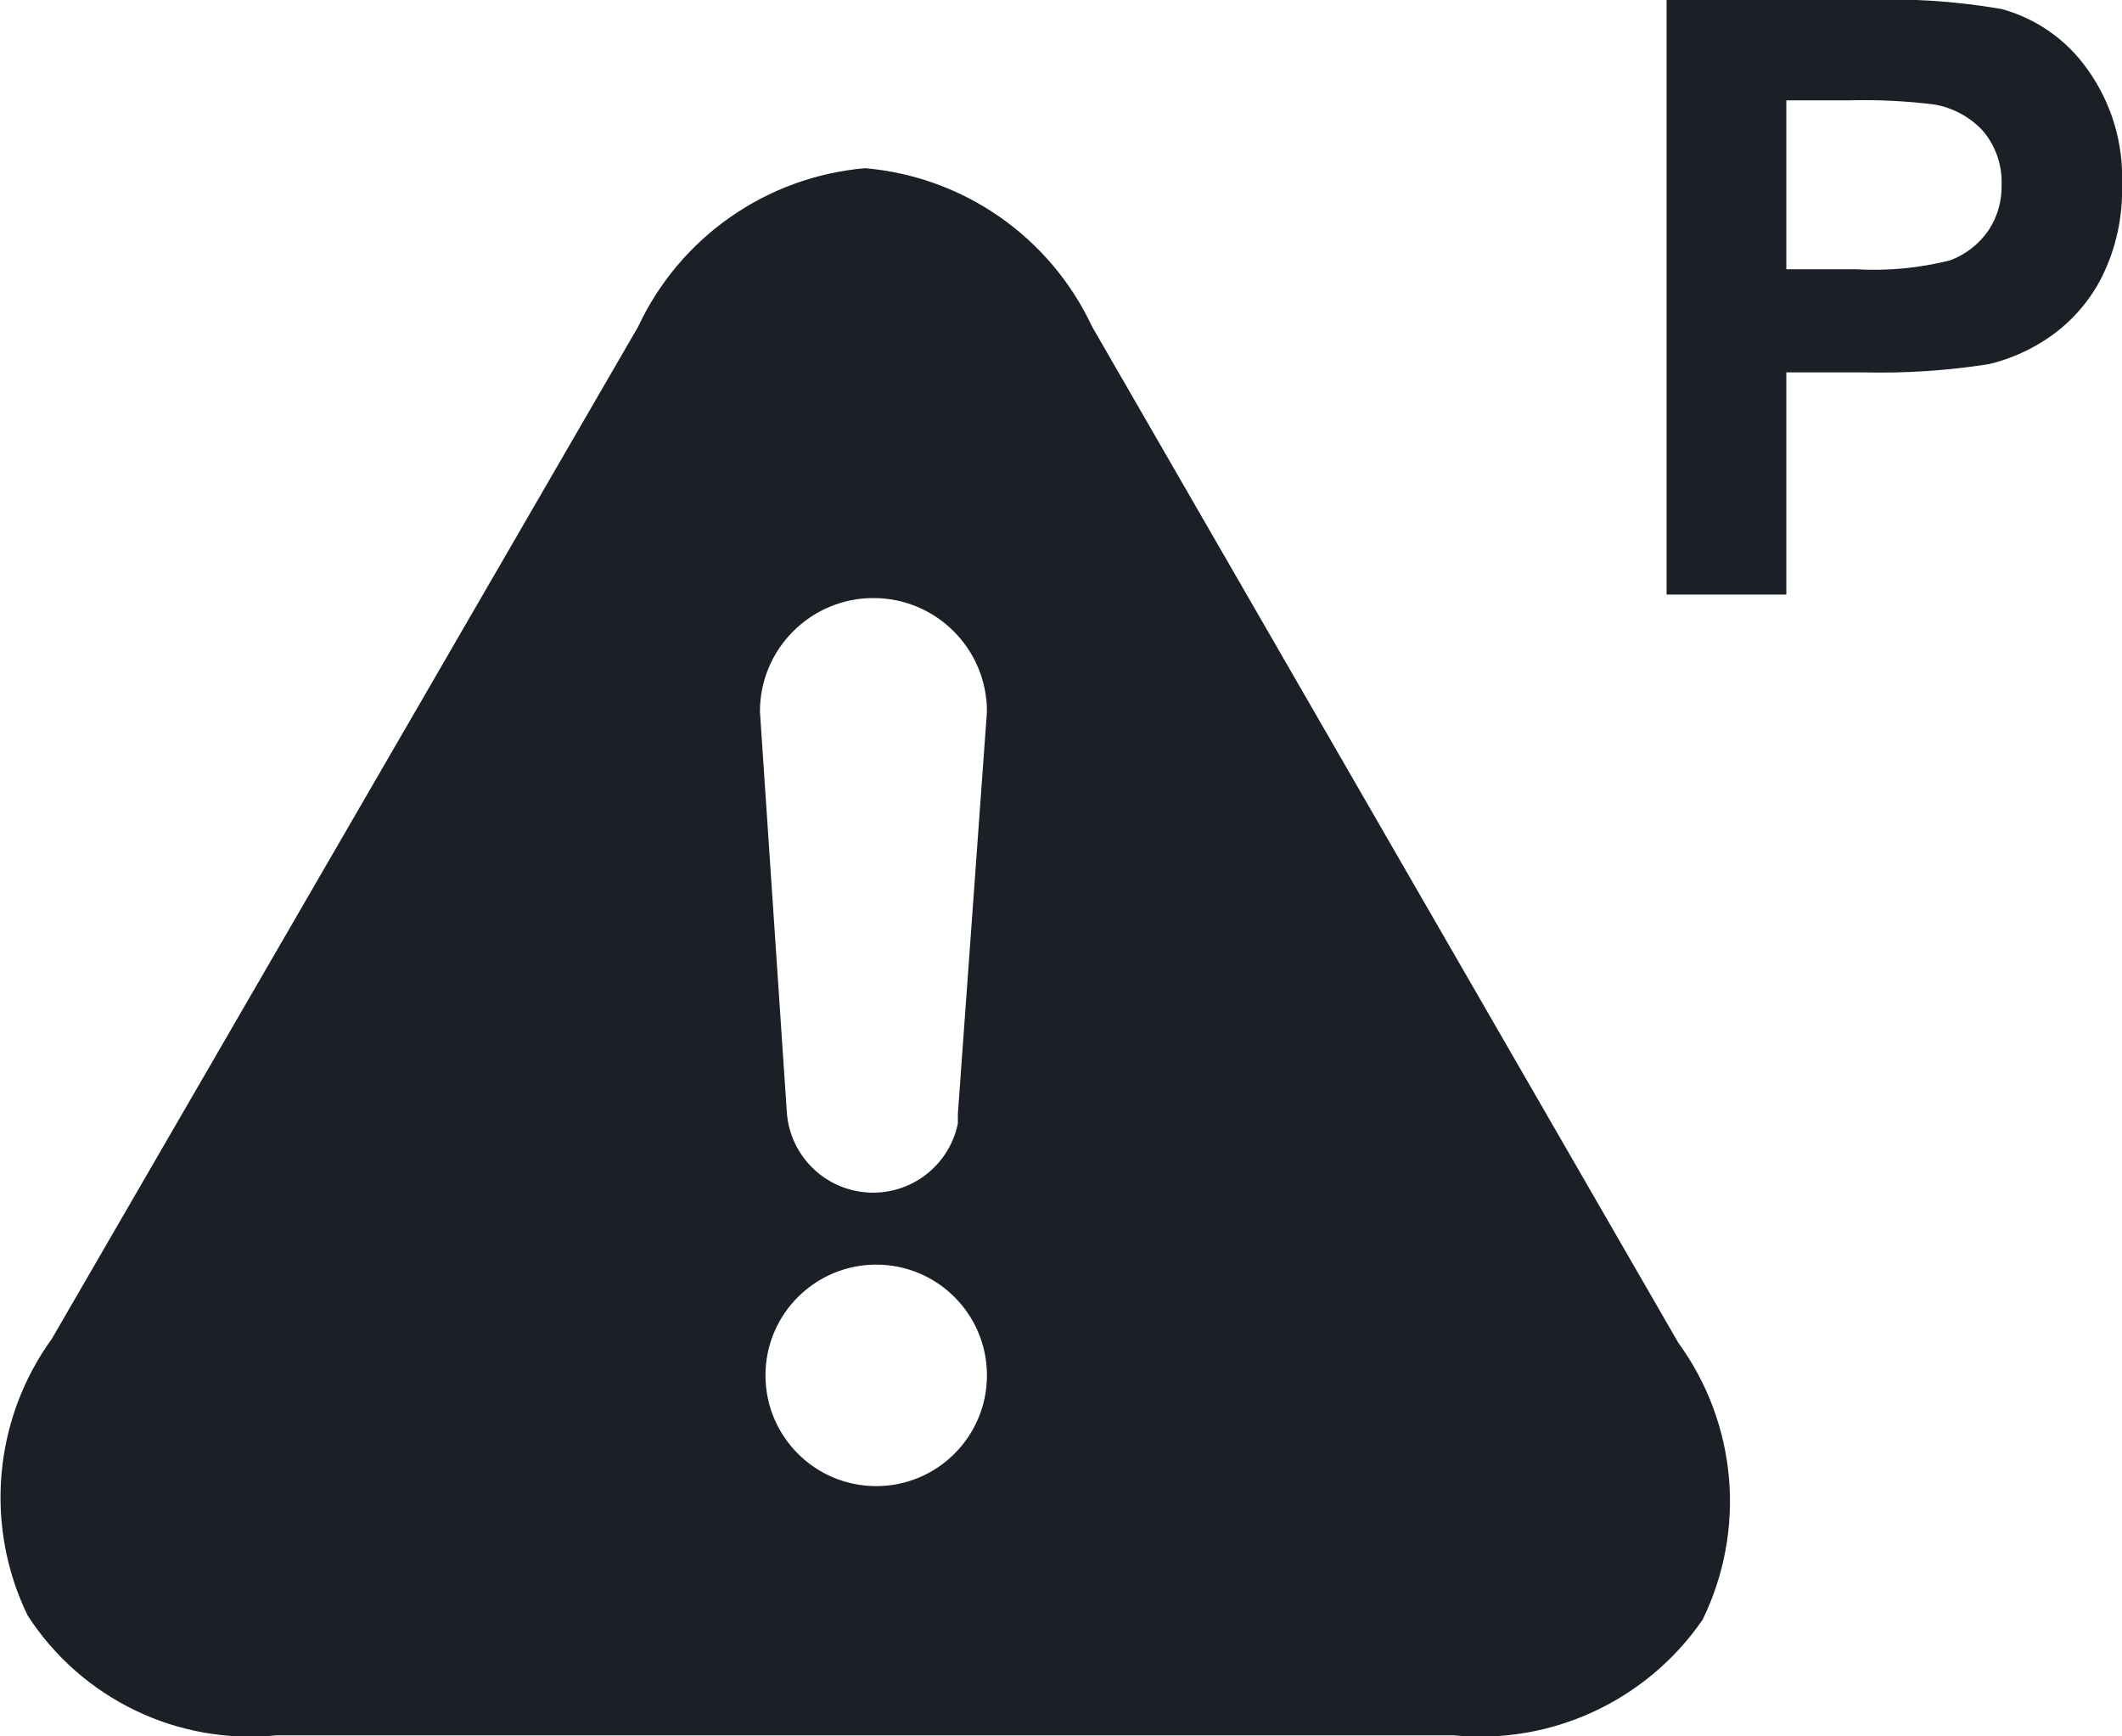
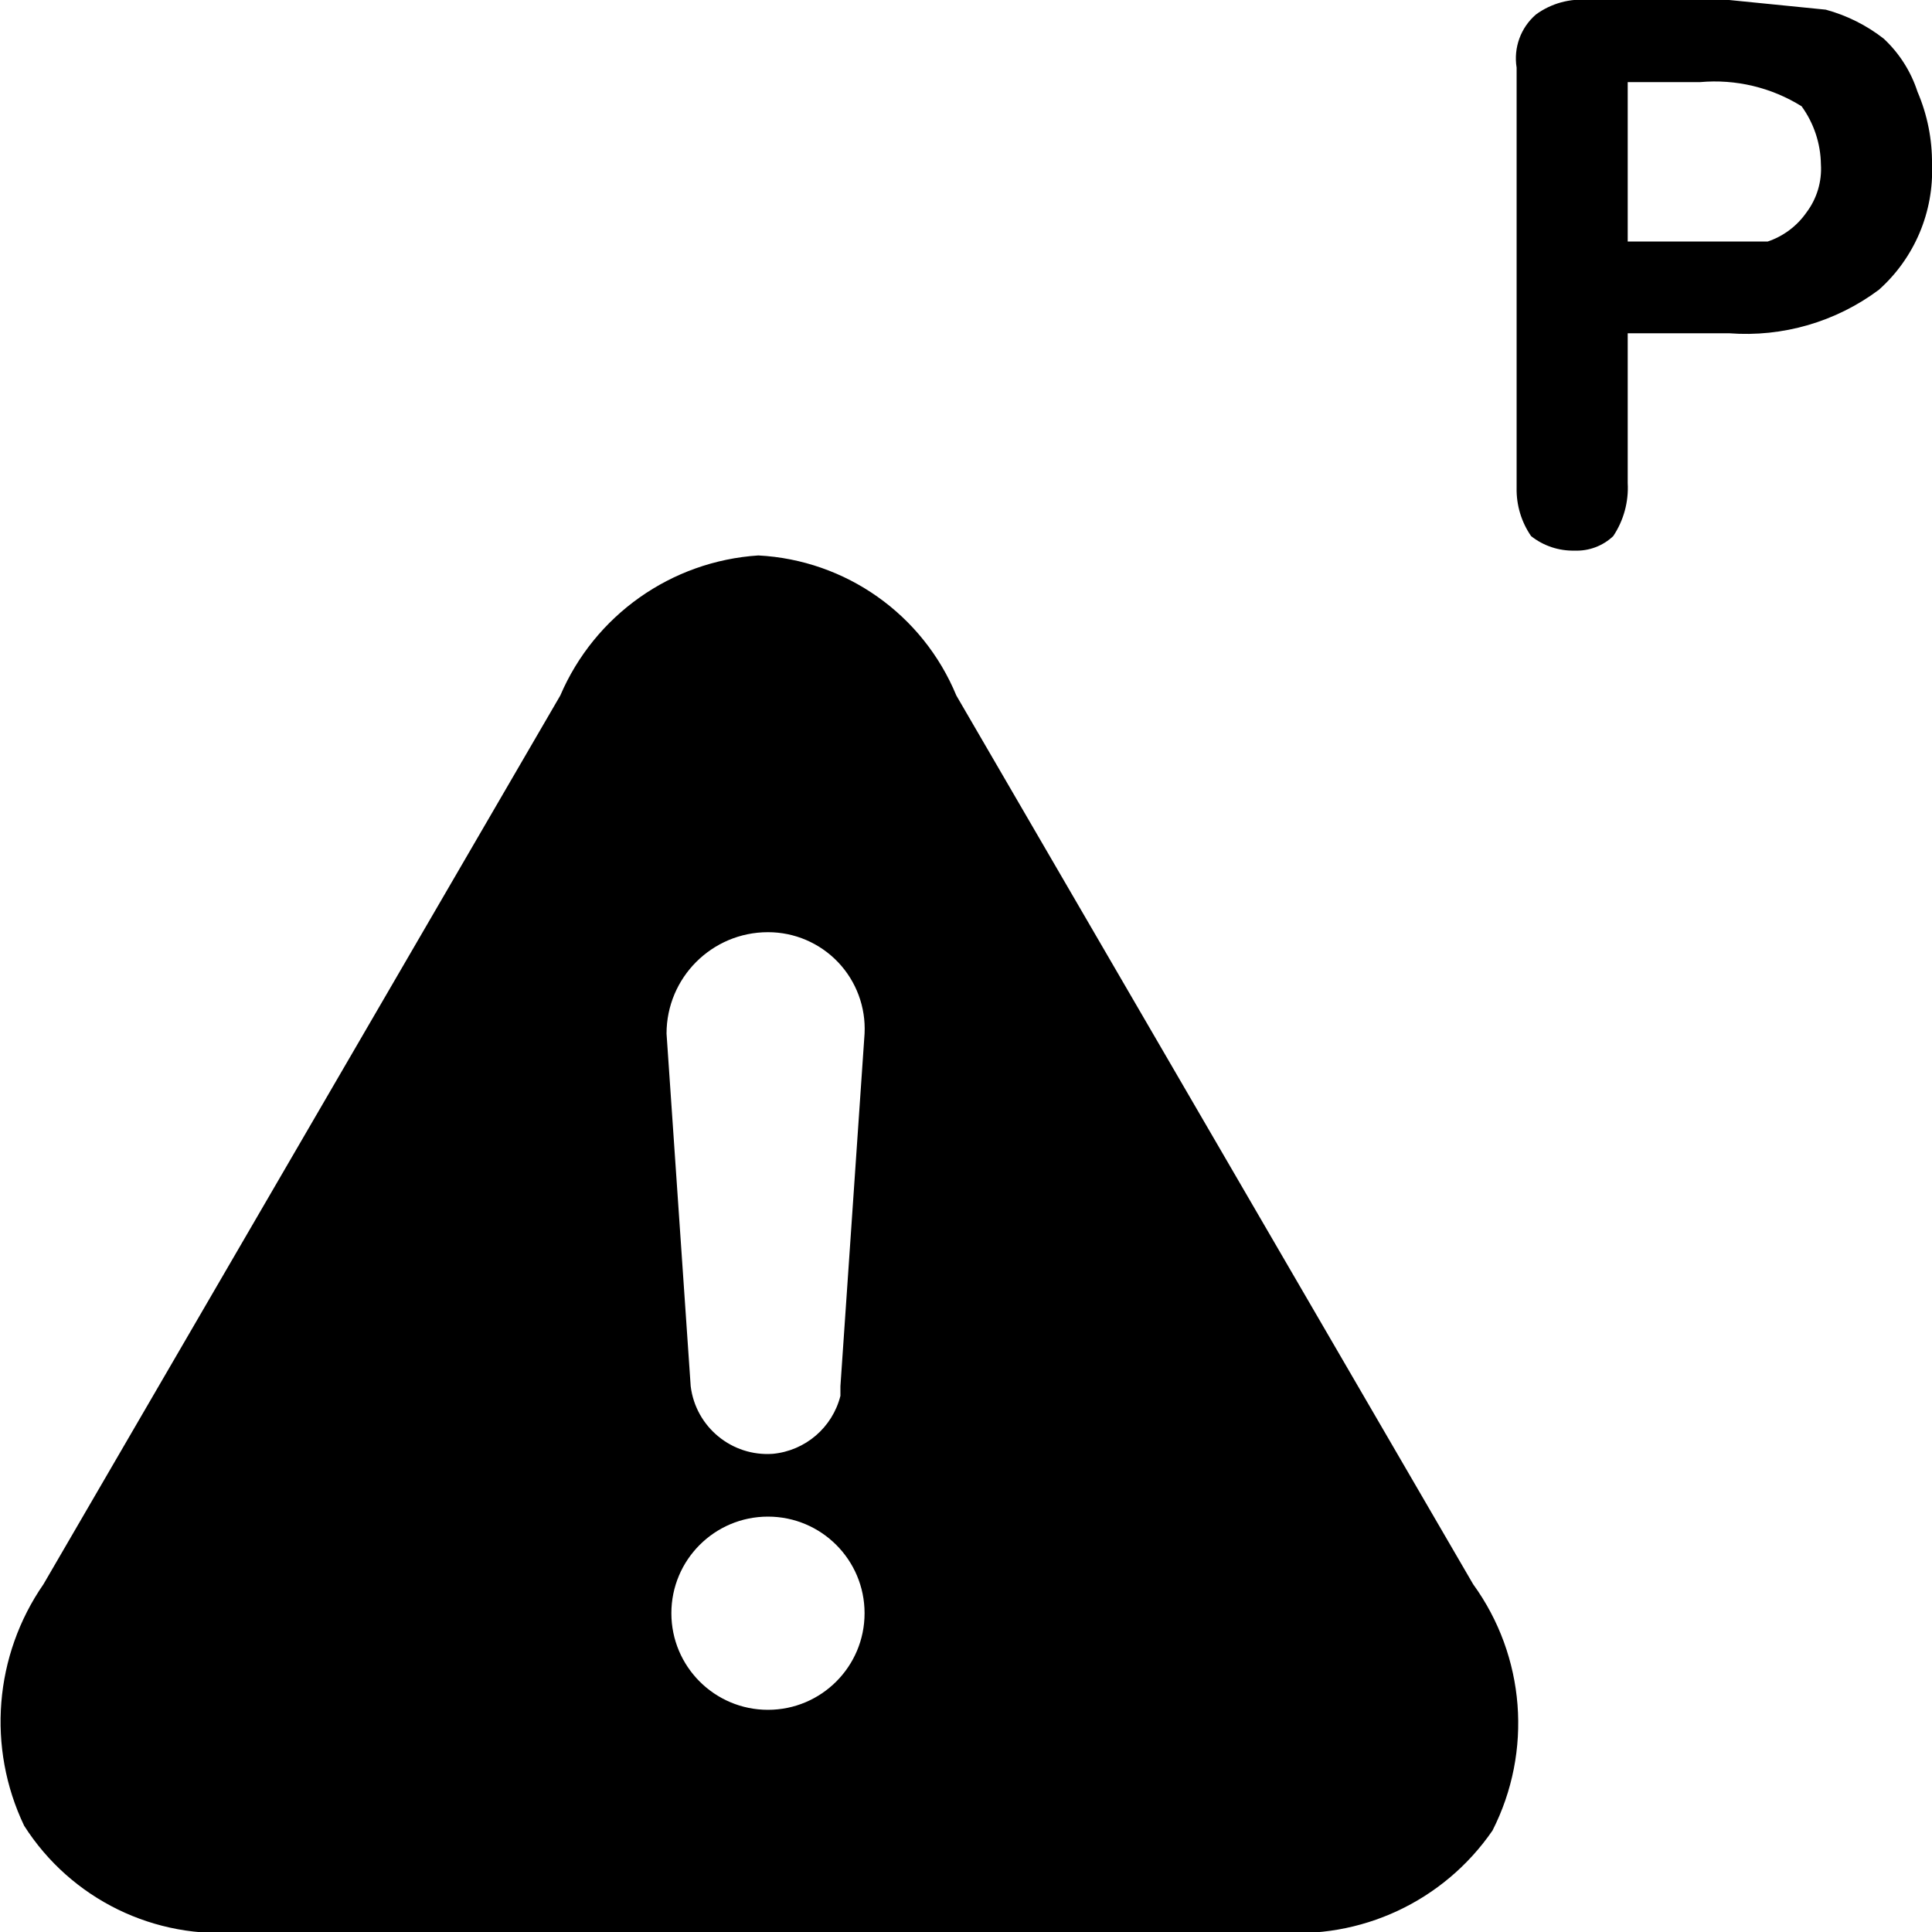
- <svg xmlns="http://www.w3.org/2000/svg" viewBox="0 0 30.66 25.07">
-   <defs>
-     <style>.cls-1{fill:#1a2026;}</style>
-   </defs>
-   <g id="Layer_2" data-name="Layer 2">
-     <g id="Layer_1-2" data-name="Layer 1">
-       <path class="cls-1" d="M21,25.07H4A3.83,3.83,0,0,1,.4,23.34a3.91,3.91,0,0,1,.35-4L9.22,4.72A4,4,0,0,1,12.5,2.43a4,4,0,0,1,3.28,2.29L24.25,19.4a3.89,3.89,0,0,1,.35,4A3.9,3.9,0,0,1,21,25.07Zm-6.74-5.2a1.6,1.6,0,1,0-1.6,1.6,1.6,1.6,0,0,0,1.6-1.6Zm0-9.59a1.64,1.64,0,0,0-3.28,0h0l.39,5.81h0a1.25,1.25,0,0,0,2.47.14v-.14h0Z" />
-       <path class="cls-1" d="M24.08,8.59V0h2.78a9.7,9.7,0,0,1,2.06.13A2.24,2.24,0,0,1,30.16,1a2.67,2.67,0,0,1,.5,1.67A2.81,2.81,0,0,1,30.37,4a2.34,2.34,0,0,1-.73.85,2.6,2.6,0,0,1-.9.41,10.09,10.09,0,0,1-1.8.12H25.81V8.59Zm1.73-7.14V3.89h1a4.49,4.49,0,0,0,1.37-.13,1.17,1.17,0,0,0,.55-.43,1.14,1.14,0,0,0,.19-.66,1.14,1.14,0,0,0-.27-.78,1.24,1.24,0,0,0-.7-.38,8.16,8.16,0,0,0-1.25-.06Z" />
-     </g>
-   </g>
+ <svg xmlns="http://www.w3.org/2000/svg" viewBox="0 0 40 40">
+   <path d="M39.7,1.9A2.6,2.6,0,0,0,39,.8,3.4,3.4,0,0,0,37.8.2l-2-.2H32.9a1.6,1.6,0,0,0-1.1.3,1.2,1.2,0,0,0-.4,1.1v8.7a1.7,1.7,0,0,0,.3,1,1.4,1.4,0,0,0,.9.3,1.1,1.1,0,0,0,.8-.3,1.8,1.8,0,0,0,.3-1.1V6.9h2.1A4.6,4.6,0,0,0,38.9,6,3.3,3.3,0,0,0,40,3.4,3.7,3.7,0,0,0,39.7,1.9ZM37.4,4.4a1.6,1.6,0,0,1-.8.6H33.7V1.7h1.5a3.4,3.4,0,0,1,2.1.5,2.1,2.1,0,0,1,.4,1.2A1.5,1.5,0,0,1,37.4,4.4Z" />
+   <path d="M19.8,14.4a4.7,4.7,0,0,0-4.1-2.9,4.8,4.8,0,0,0-4.1,2.9L.9,32.8a5,5,0,0,0-.4,5A4.8,4.8,0,0,0,5,40H26.4a4.9,4.9,0,0,0,4.5-2.1,4.9,4.9,0,0,0-.4-5.1Zm-3.9,21a2,2,0,1,1,2-2A2,2,0,0,1,15.9,35.4Zm1.5-6.7v.2A1.6,1.6,0,0,1,16,30.1a1.6,1.6,0,0,1-1.7-1.4l-.5-7.3a2.1,2.1,0,0,1,2.1-2.1,2,2,0,0,1,2,2.1Z" />
</svg>
